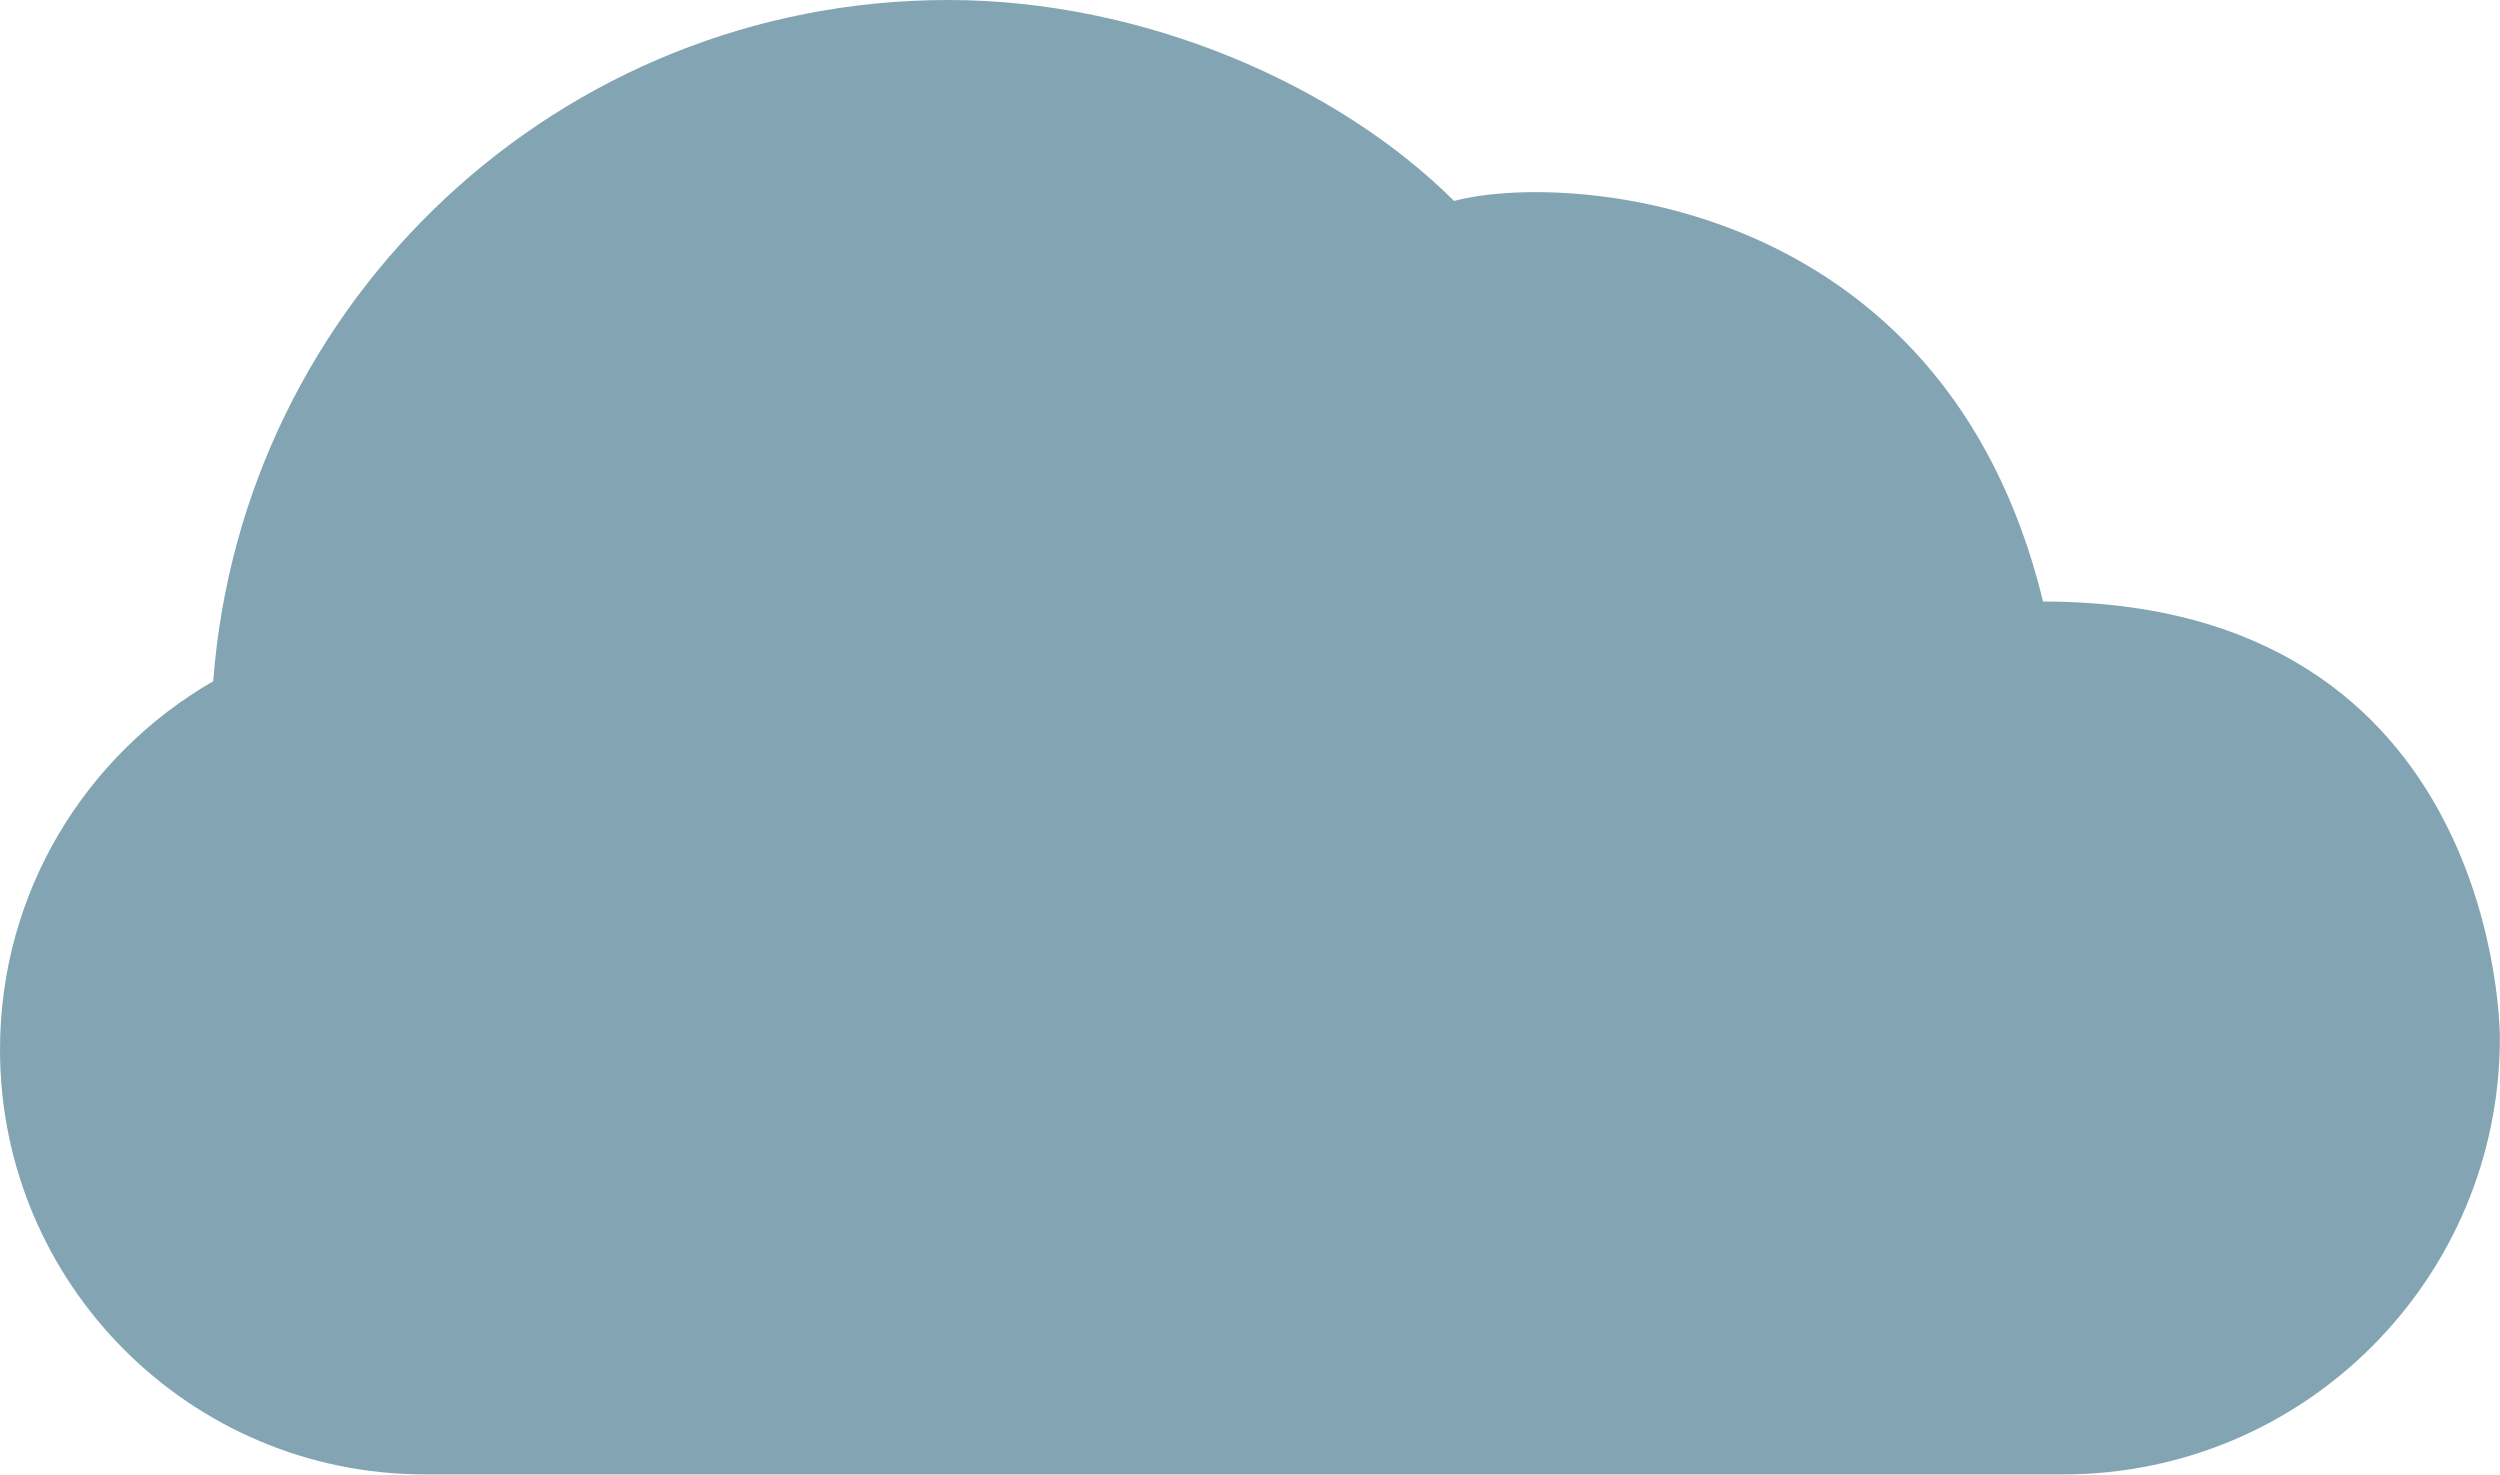
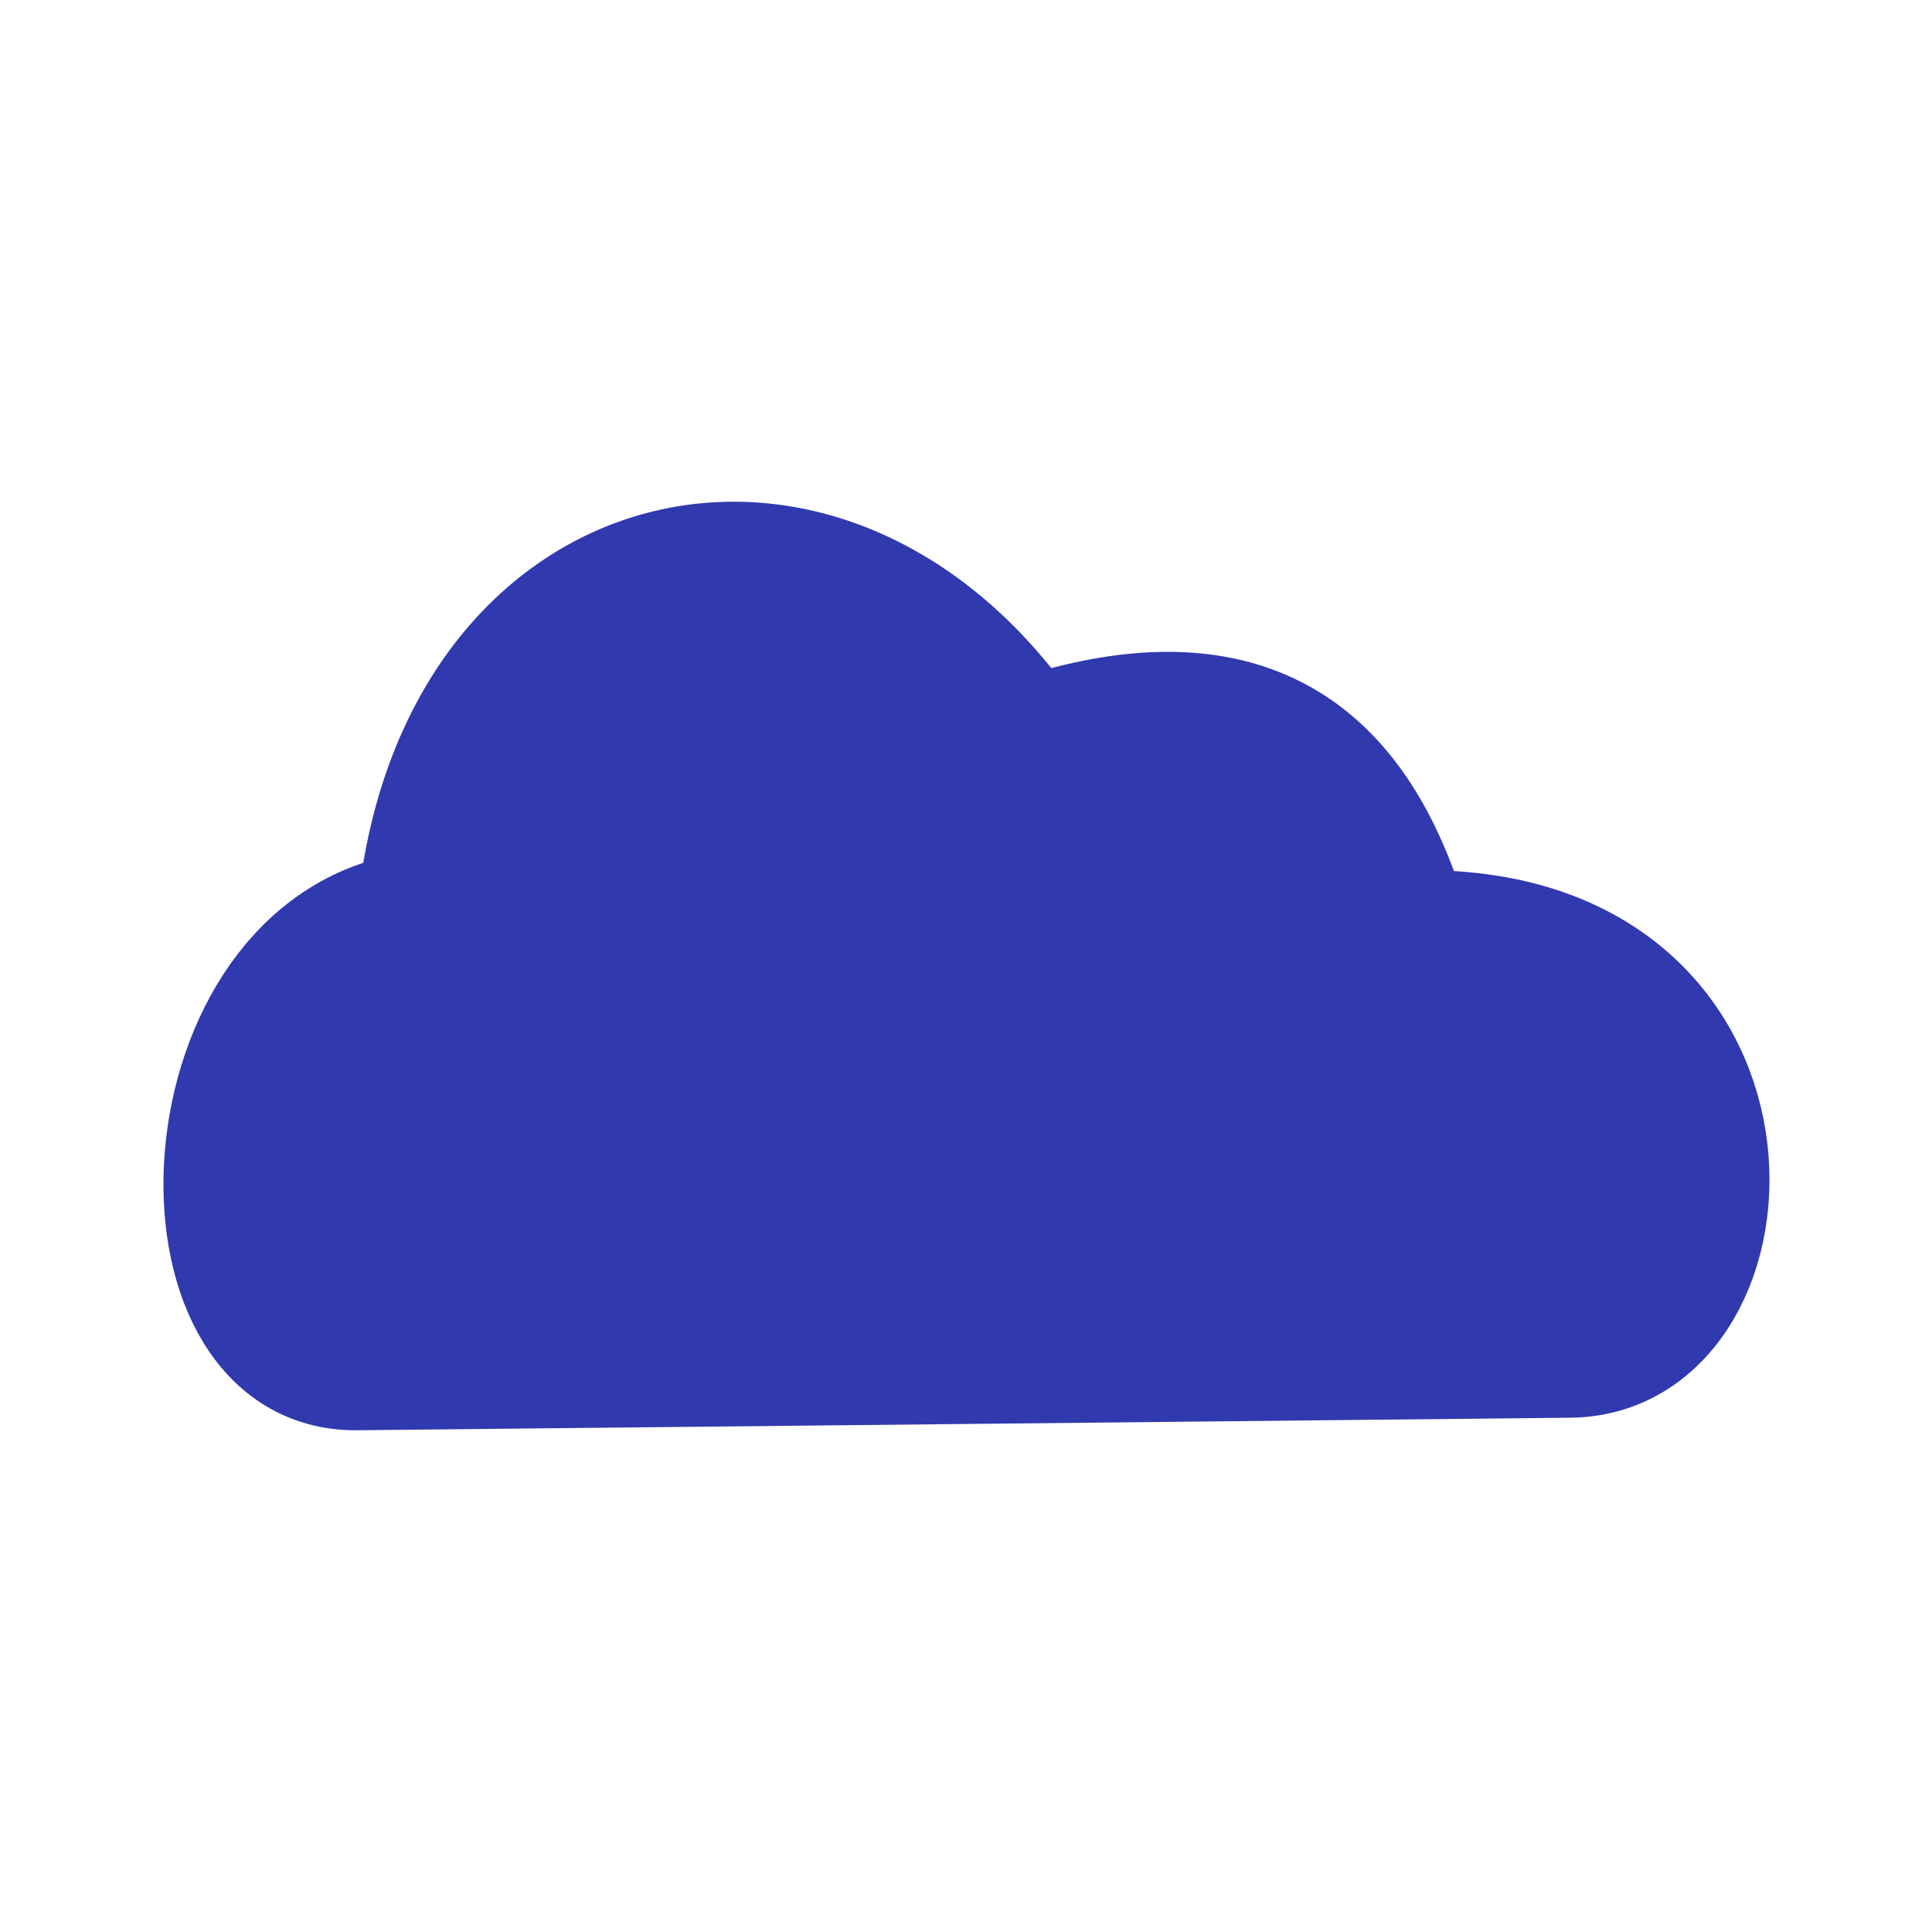
- <svg xmlns="http://www.w3.org/2000/svg" version="1.1" id="Layer_1" x="0px" y="0px" width="43.343px" height="25.562px" viewBox="0 0 43.343 25.562" style="enable-background:new 0 0 43.343 25.562;" xml:space="preserve">
-   <path id="_x30_5" style="fill:#83A5B3;" d="M35.771,25.562c4.182,0,7.57-3.391,7.57-7.57c0,0,0.039-7.563-7.92-7.563  c-1.721-7.088-8.351-7.446-10.211-6.945C23.193,1.474,19.836,0,16.441,0C9.709,0,4.193,5.205,3.697,11.811  C1.488,13.083,0,15.465,0,18.195c0,4.07,3.299,7.367,7.365,7.367H35.771z" />
+ <svg xmlns="http://www.w3.org/2000/svg" width="51" height="51" id="svg2" version="1.1">
+   <defs id="defs4" />
+   <g id="layer1" transform="translate(0,-1001.362)" />
+   <g id="g4023" transform="matrix(0.8659802,0,0,0.8659802,3.429837,3.417505)">
+     <g id="g4100">
+       <path id="path4062" d="M 6.916,37.92 43.897,37.537 C 50.087,37.473 50.645,24.043 39.107,24.316 37.839,20.08 35.084,15.891 27.419,18.423 21.241,9.465 9.895,12.122 8.668,23.76 1.413,24.832 0.837,37.983 6.916,37.92 z" style="fill:#3139ae;stroke:#3139ae;stroke-width:3.464;stroke-linecap:butt;stroke-linejoin:miter;stroke-miterlimit:4;stroke-opacity:1;stroke-dasharray:none" />
+     </g>
+   </g>
</svg>
